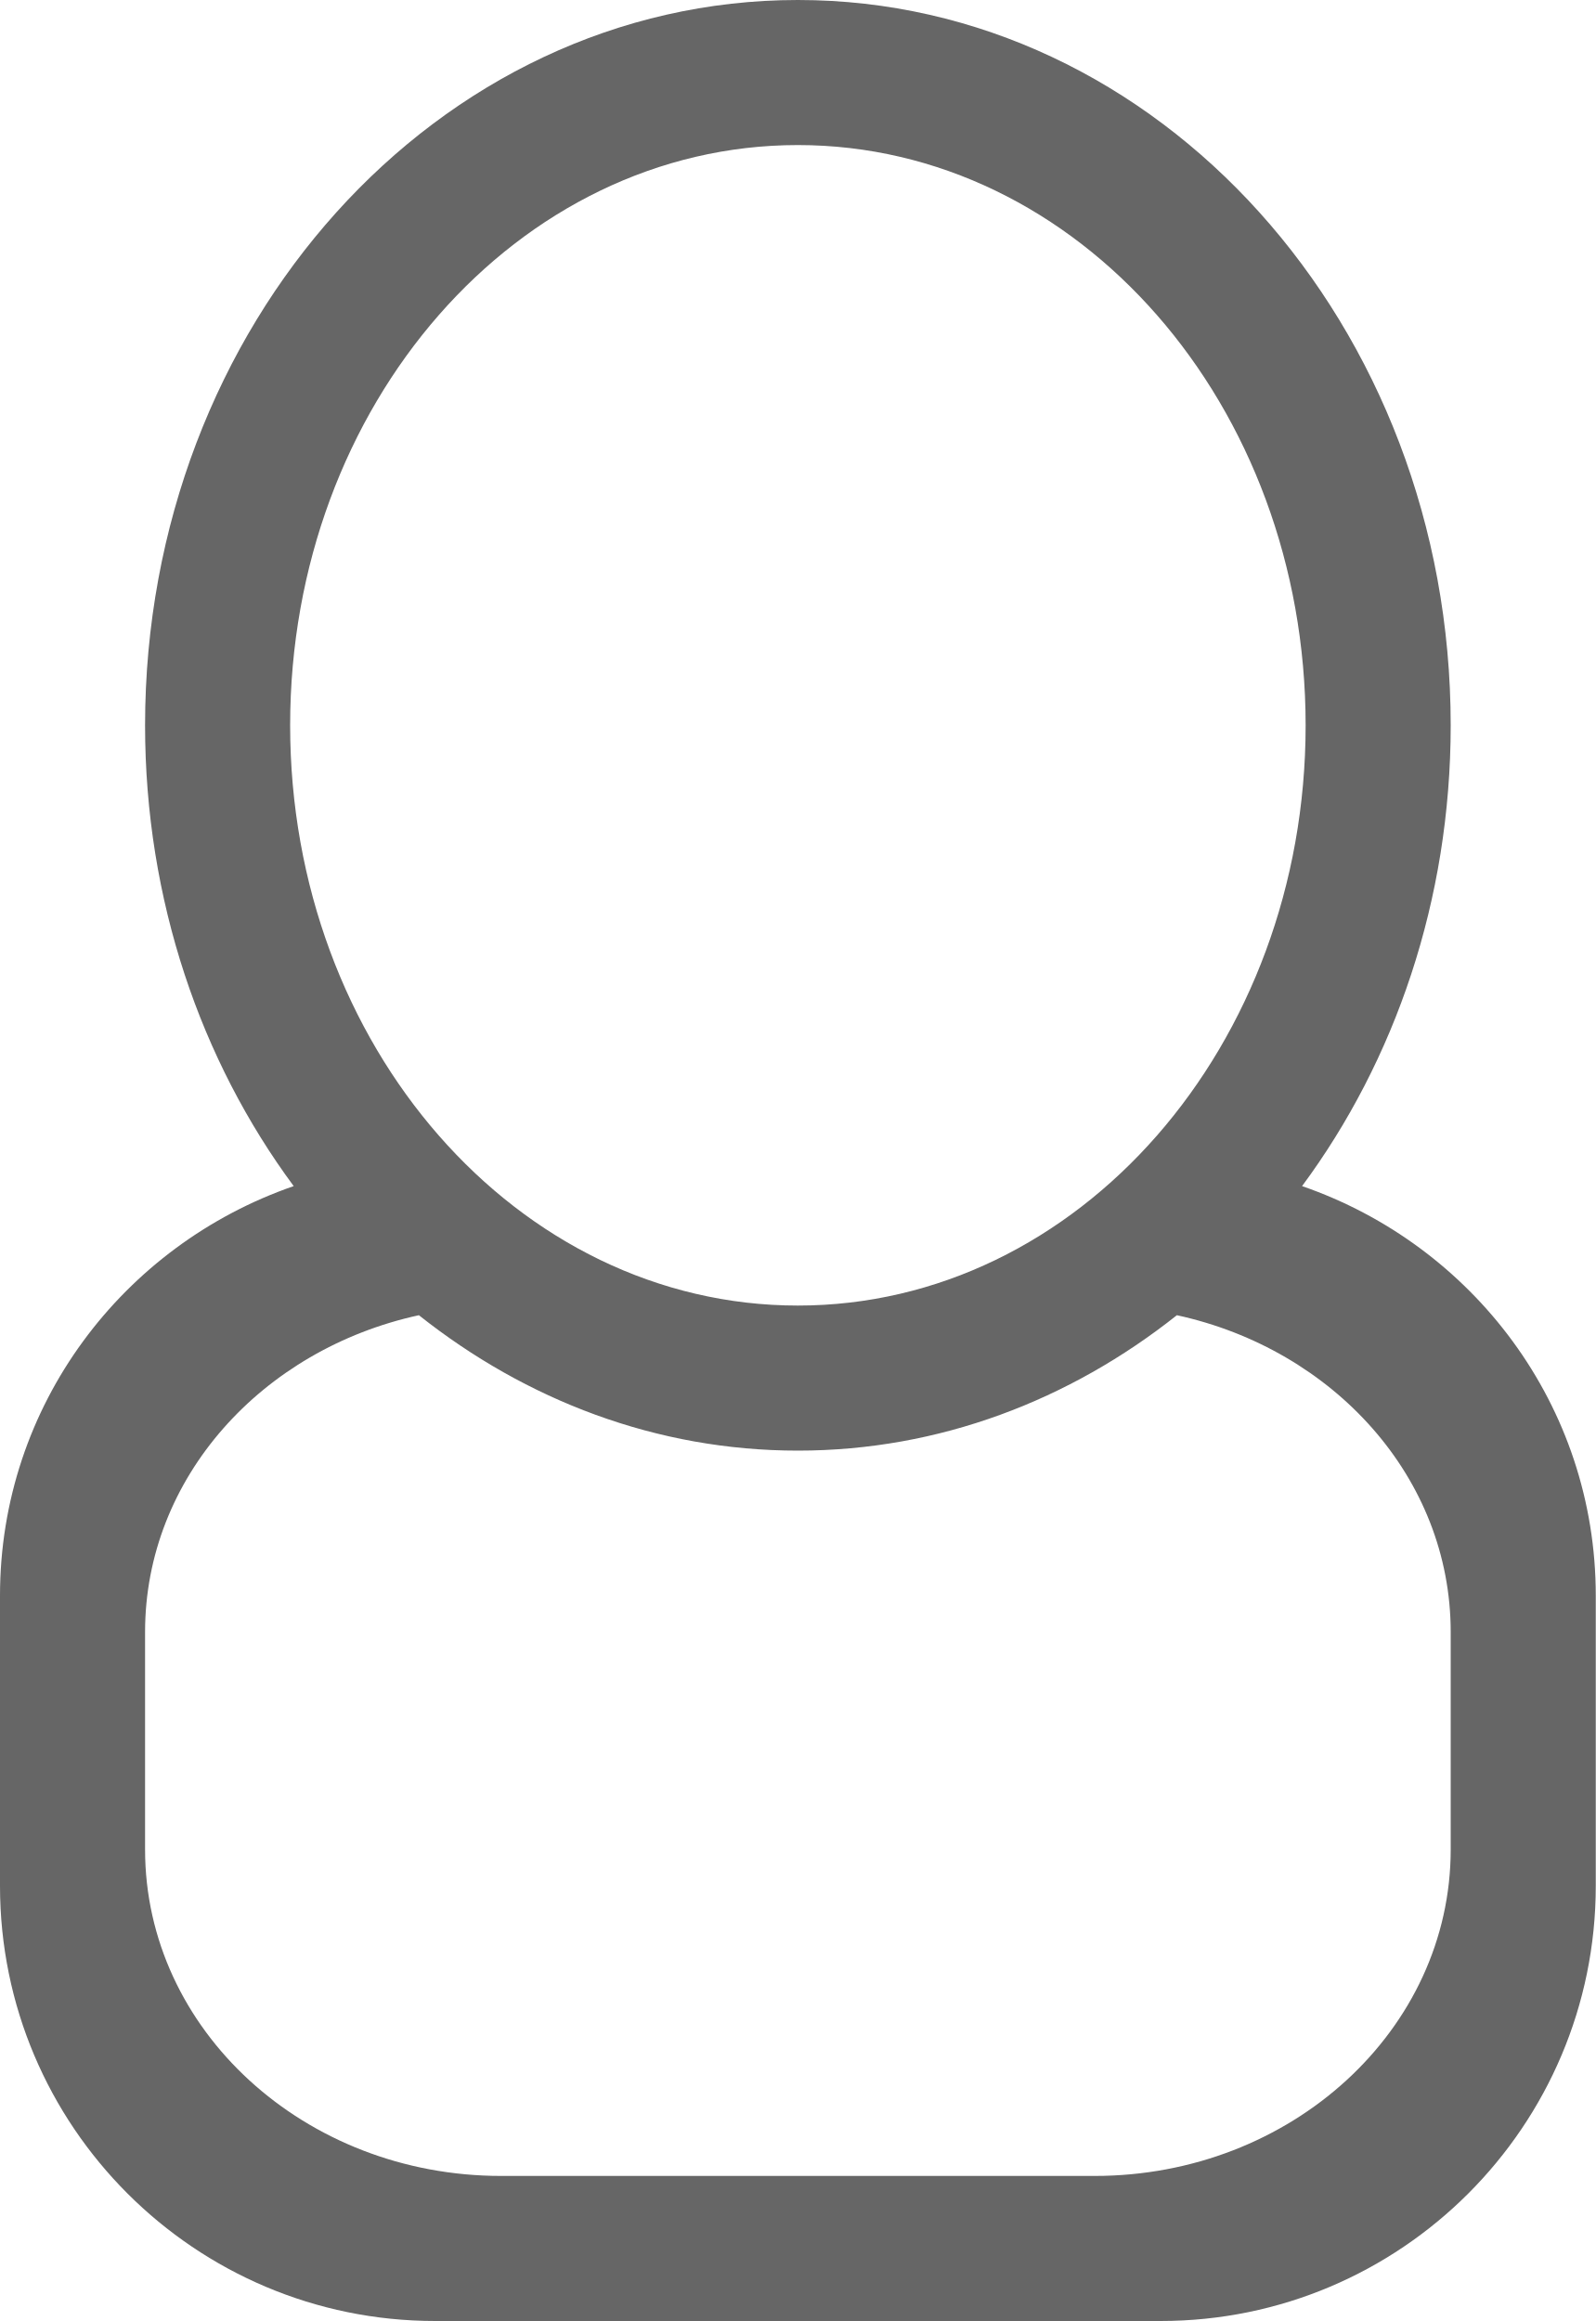
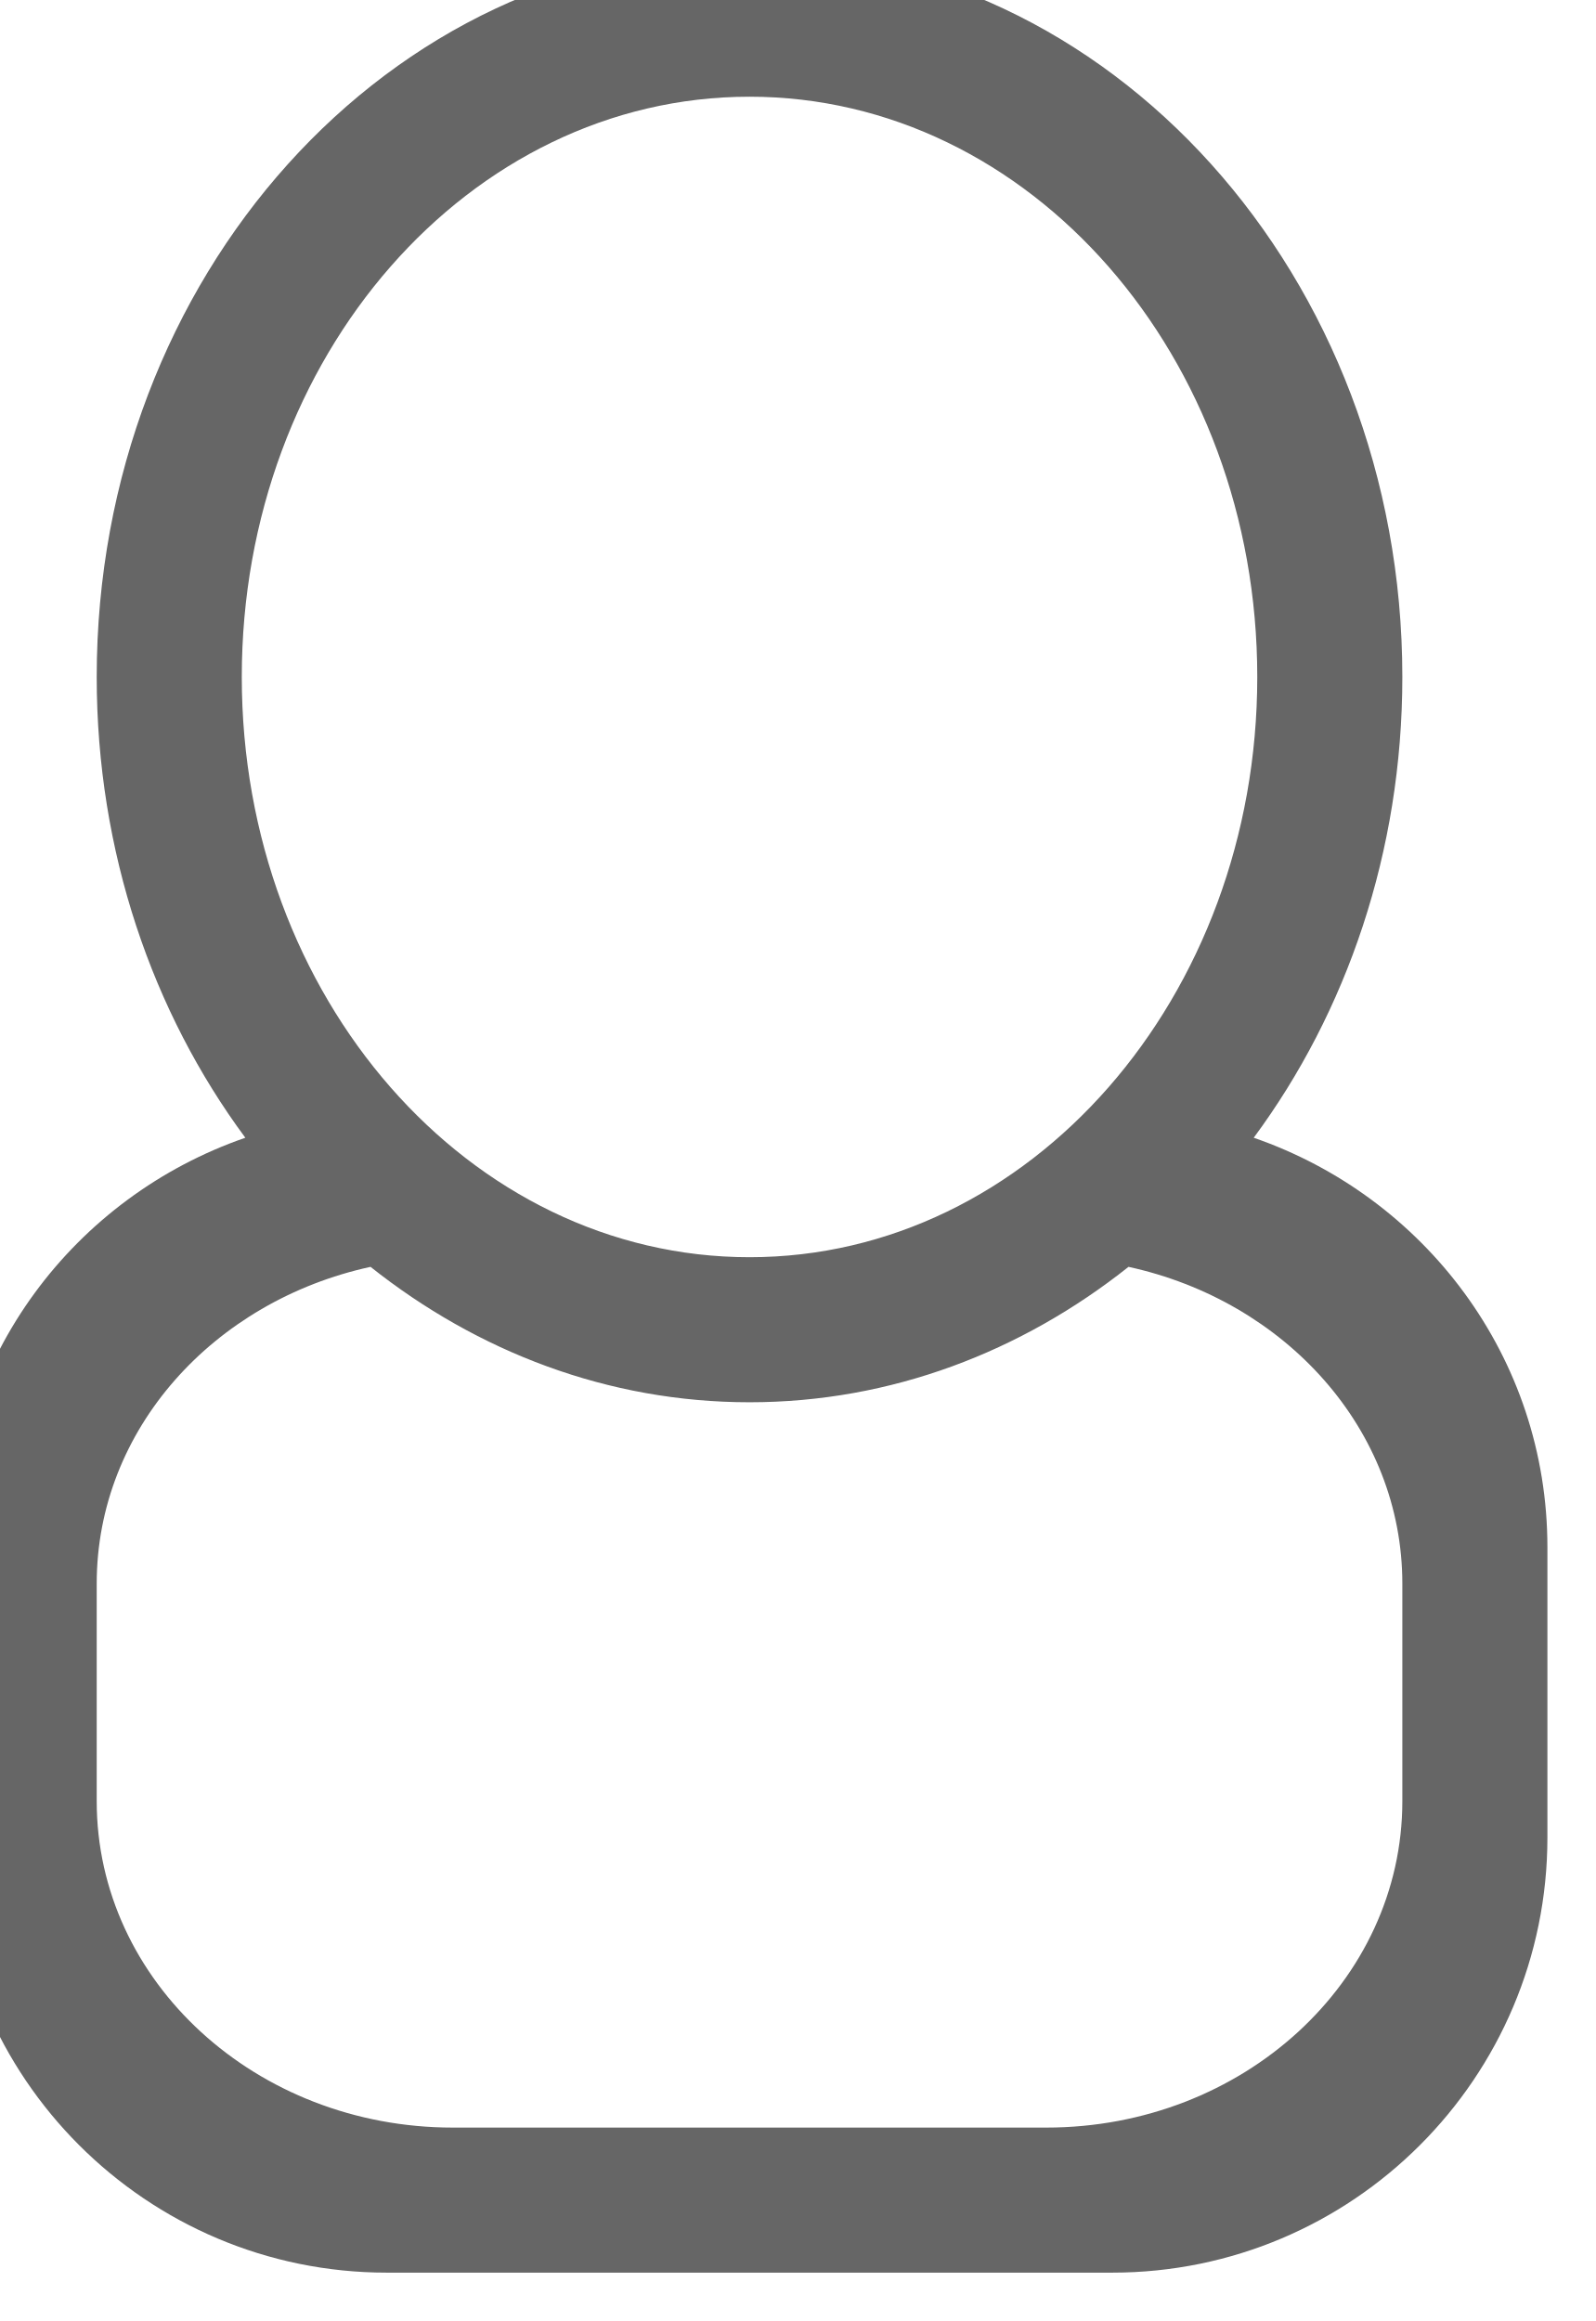
<svg xmlns="http://www.w3.org/2000/svg" width="22px" height="32px" viewBox="0 0 22 32" version="1.1">
  <defs />
  <g id="Page-1" stroke="none" stroke-width="1" fill="none" fill-rule="evenodd">
-     <g id="Icon-Set" transform="translate(-365, -307)" fill="#666666">
+     <g id="Icon-Set" transform="translate(-365.6667, -307.6667)" fill="#666666">
      <path d="M385,332.5 C385,334.985 382.802,337 380.091,337 L371.909,337 C369.198,337 367,334.985 367,332.5 L367,329.5 C367,327.374 368.613,325.604 370.775,325.133 C372.25,326.304 374.05,327 376,327 C377.95,327 379.75,326.304 381.225,325.133 C383.387,325.604 385,327.374 385,329.5 L385,332.5 L385,332.5 Z M369,317 C369,312.582 372.134,309 376,309 C379.866,309 383,312.582 383,317 C383,321.418 379.866,325 376,325 C372.134,325 369,321.418 369,317 L369,317 Z M382.951,323.353 C384.23,321.625 385,319.412 385,317 C385,311.478 380.971,307 376,307 C371.029,307 367,311.478 367,317 C367,319.412 367.77,321.625 369.049,323.353 C366.699,324.165 365,326.373 365,329 L365,333 C365,336.313 367.687,339 371,339 L381,339 C384.313,339 387,336.313 387,333 L387,329 C387,326.373 385.301,324.165 382.951,323.353 L382.951,323.353 Z" id="user" />
    </g>
  </g>
</svg>
